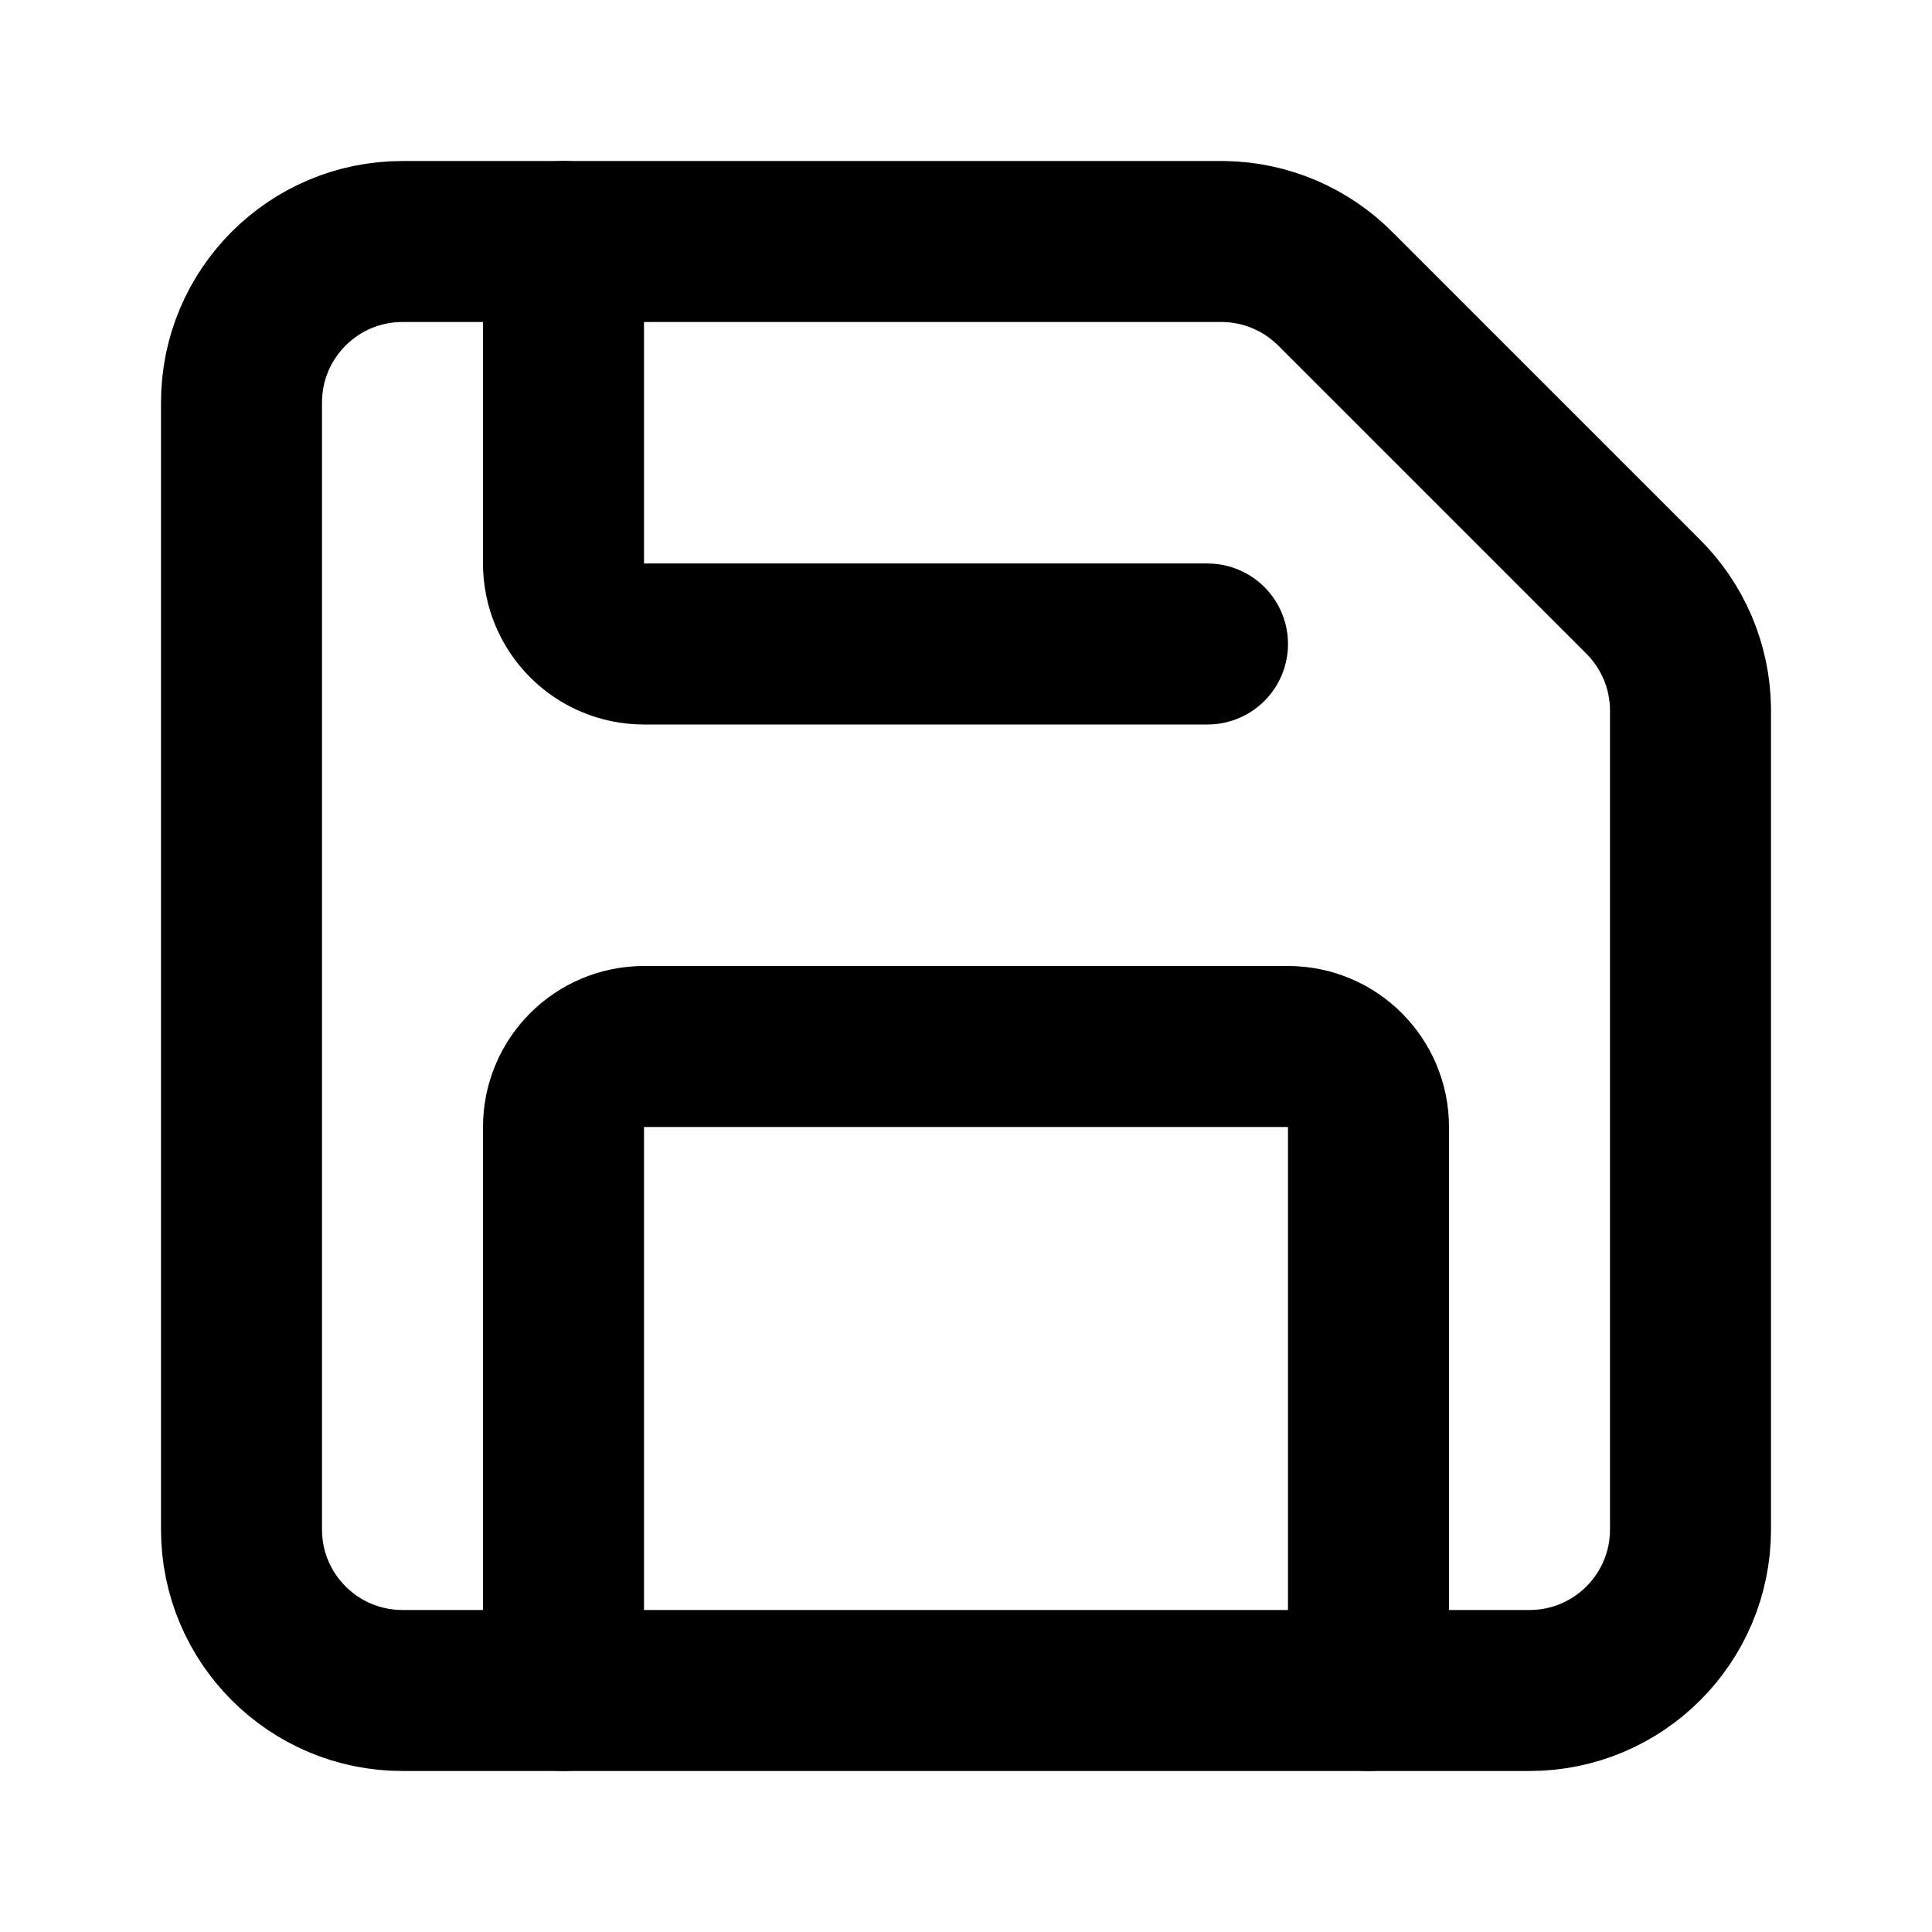
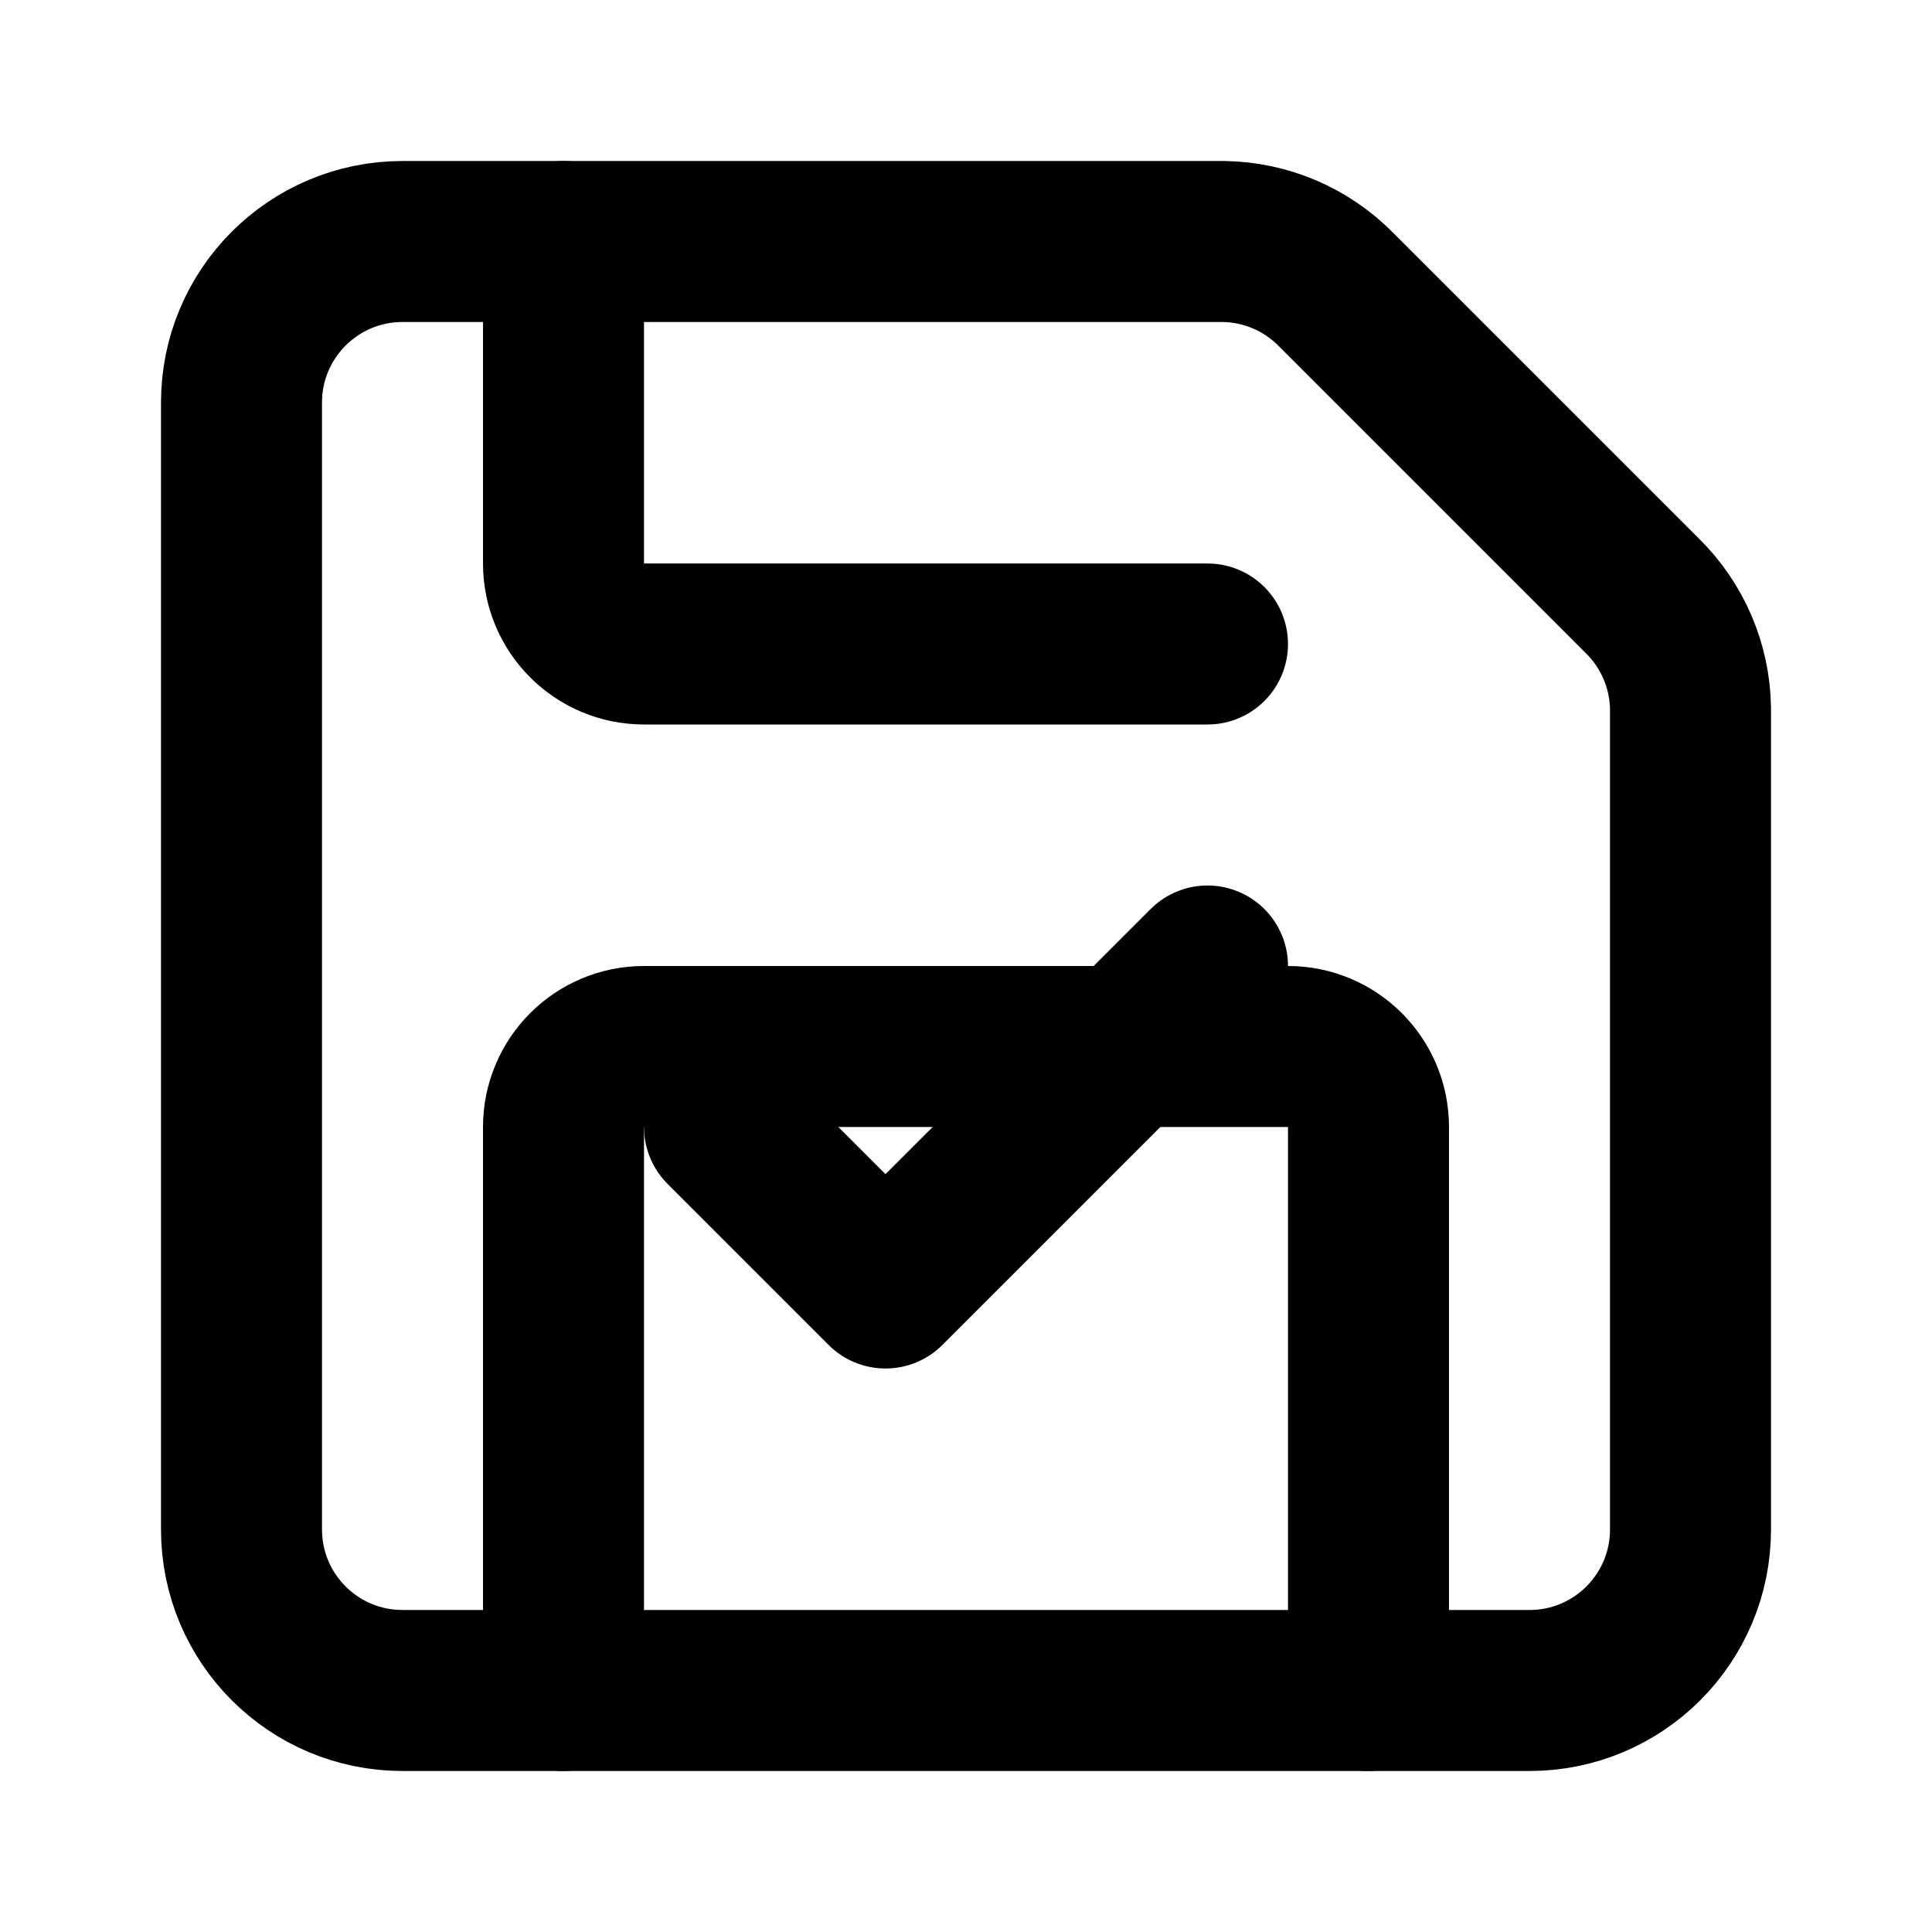
<svg xmlns="http://www.w3.org/2000/svg" width="24" height="24" viewBox="0 0 24 24" fill="none" stroke="currentColor" stroke-width="2" stroke-linecap="round" stroke-linejoin="round" class="lucide lucide-save">
  <path d="M15.2 3a2 2 0 0 1 1.4.6l3.8 3.8a2 2 0 0 1 .6 1.4V19a2 2 0 0 1-2 2H5a2 2 0 0 1-2-2V5a2 2 0 0 1 2-2z" />
  <path d="M17 21v-7a1 1 0 0 0-1-1H8a1 1 0 0 0-1 1v7" />
  <path d="M7 3v4a1 1 0 0 0 1 1h7" />
+   <path d="m9 14 2 2 4-4" />
</svg>
